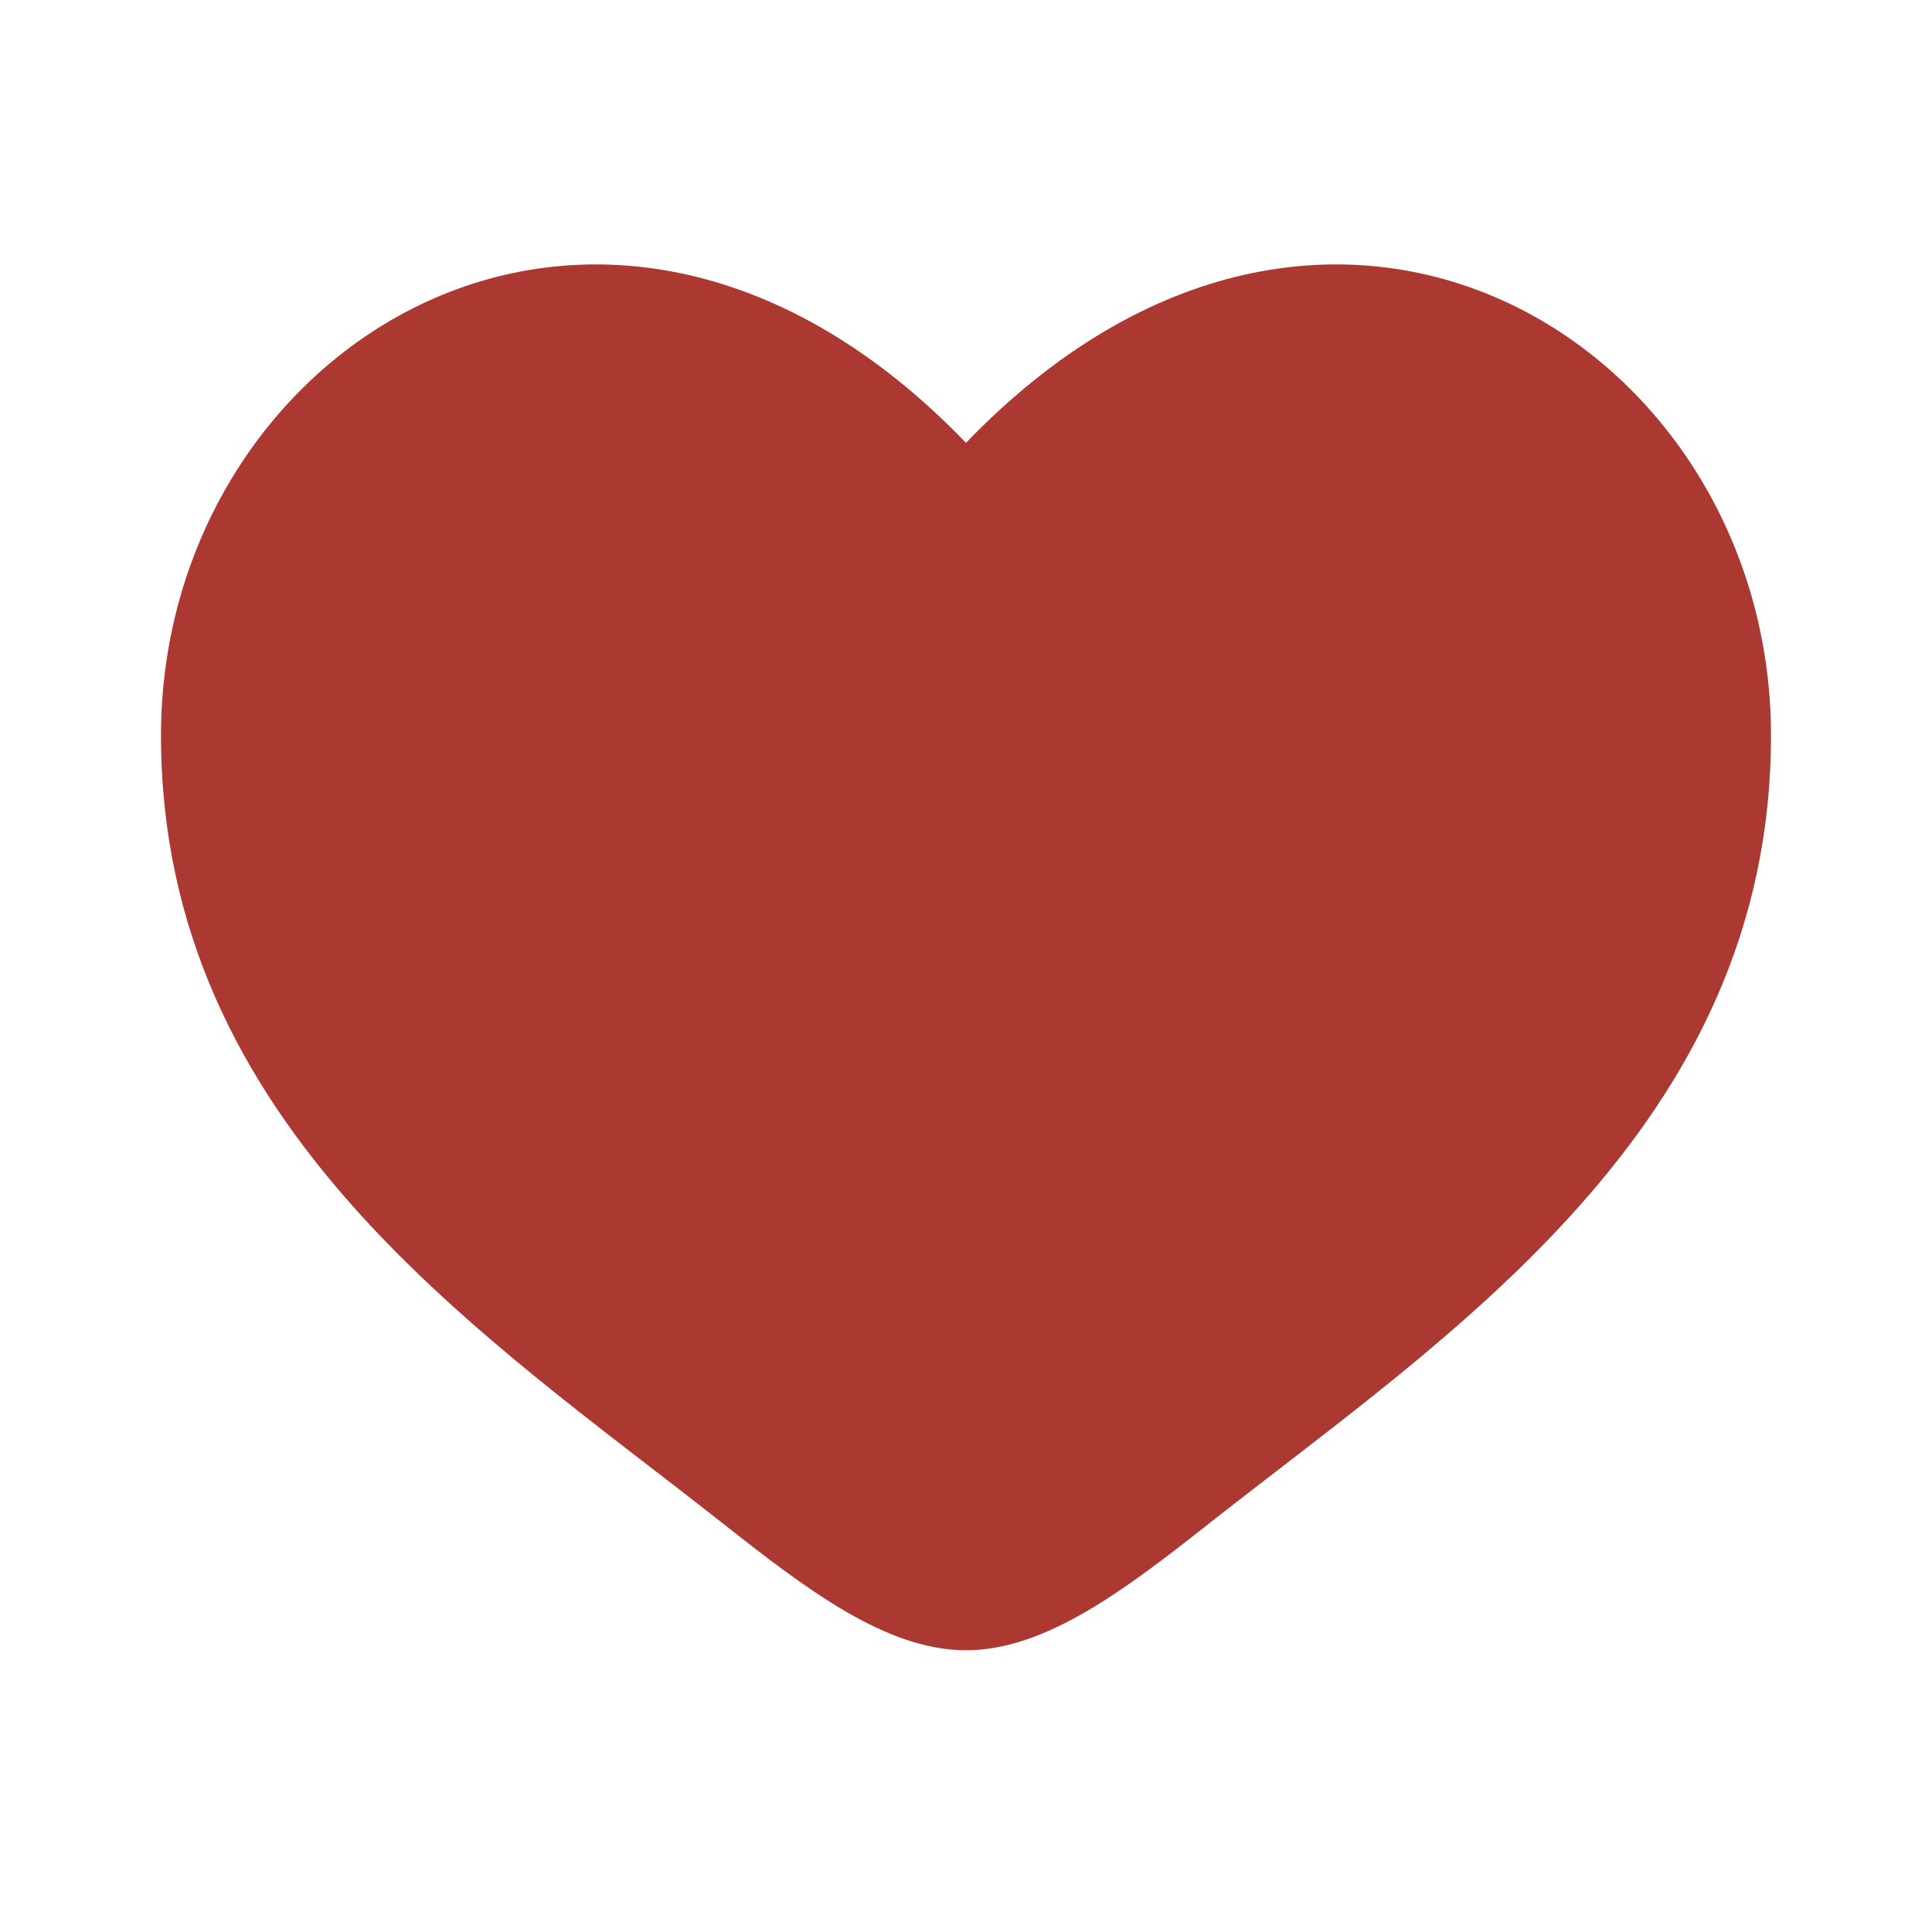
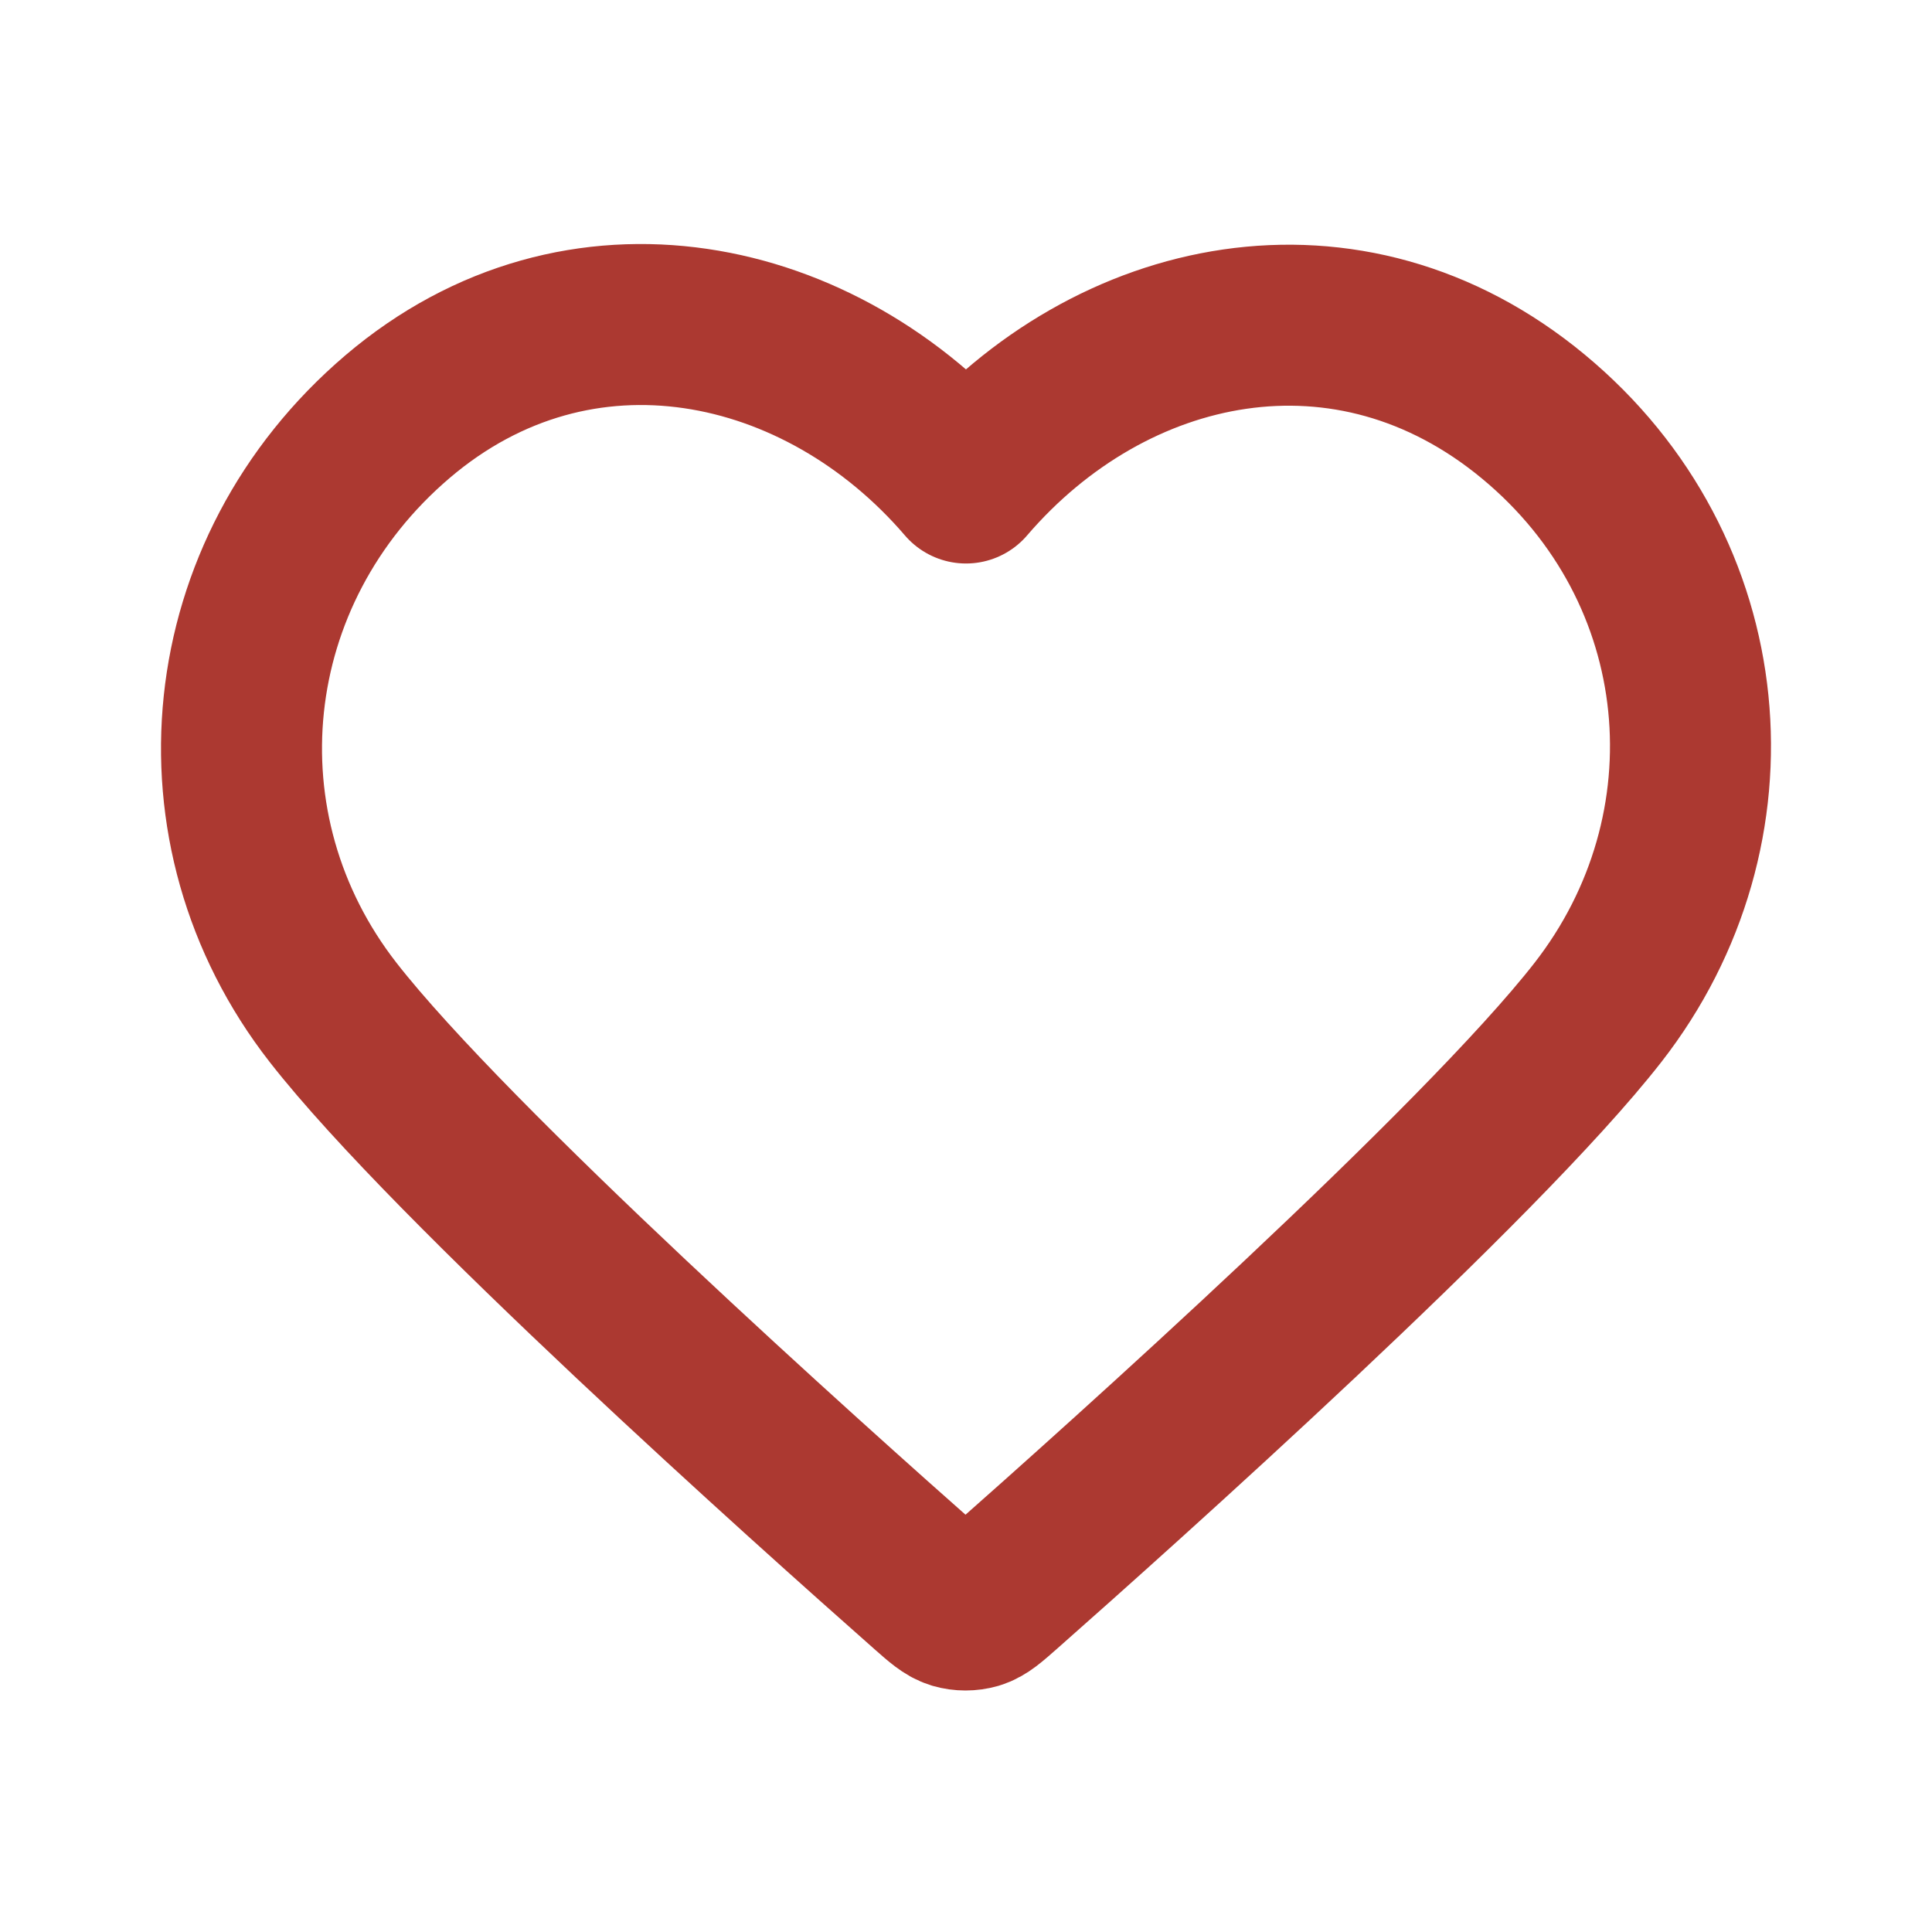
<svg xmlns="http://www.w3.org/2000/svg" width="800px" height="800px" viewBox="0 0 24 24" fill="none">
-   <path d="M2 9.137C2 14 6.019 16.591 8.962 18.911C10 19.729 11 20.5 12 20.5C13 20.5 14 19.729 15.038 18.911C17.981 16.591 22 14 22 9.137C22 4.274 16.5 0.825 12 5.501C7.5 0.825 2 4.274 2 9.137Z" fill="#AC3931" />
+   <path fill-rule="evenodd" clip-rule="evenodd" d="M12 6C10.201 3.903 7.194 3.255 4.939 5.175C2.685 7.096 2.367 10.306 4.138 12.577C5.61 14.465 10.065 18.448 11.525 19.737C11.688 19.881 11.77 19.953 11.865 19.982C11.948 20.006 12.039 20.006 12.123 19.982C12.218 19.953 12.299 19.881 12.463 19.737C13.923 18.448 18.378 14.465 19.85 12.577C21.62 10.306 21.342 7.075 19.048 5.175C16.755 3.275 13.799 3.903 12 6Z" stroke="#AC3931" stroke-width="2" stroke-linecap="round" stroke-linejoin="round" />
</svg>
